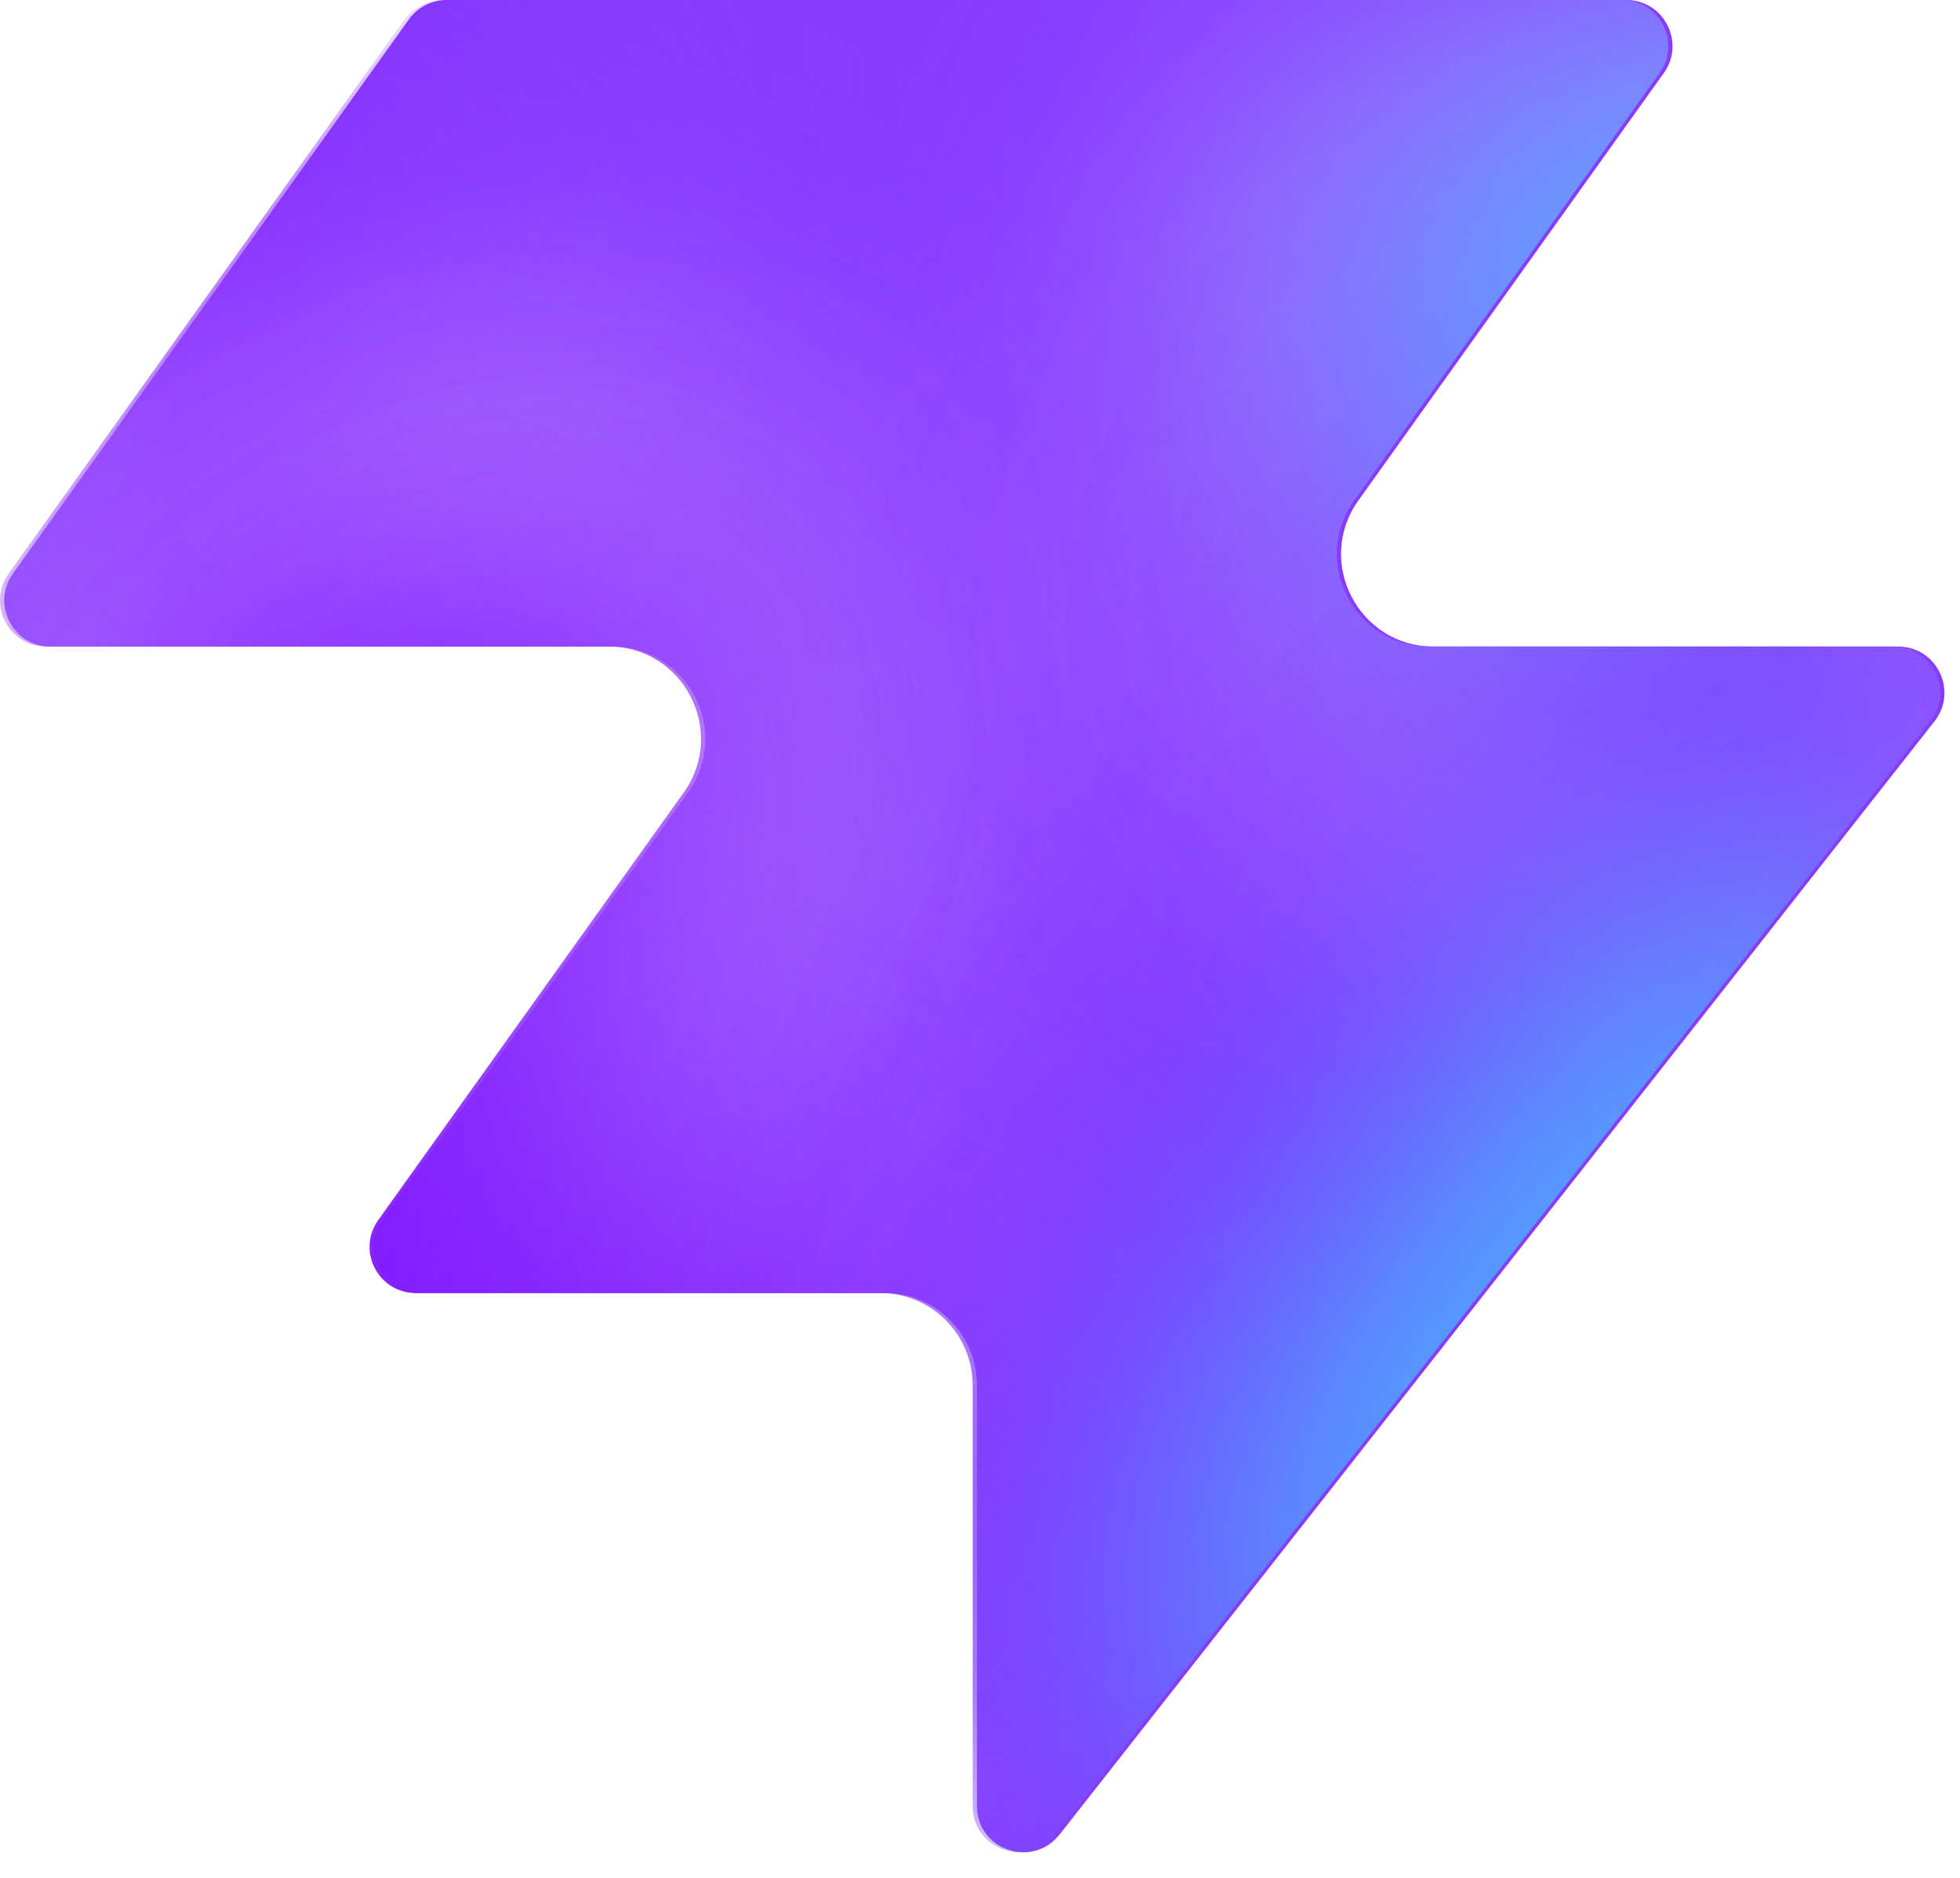
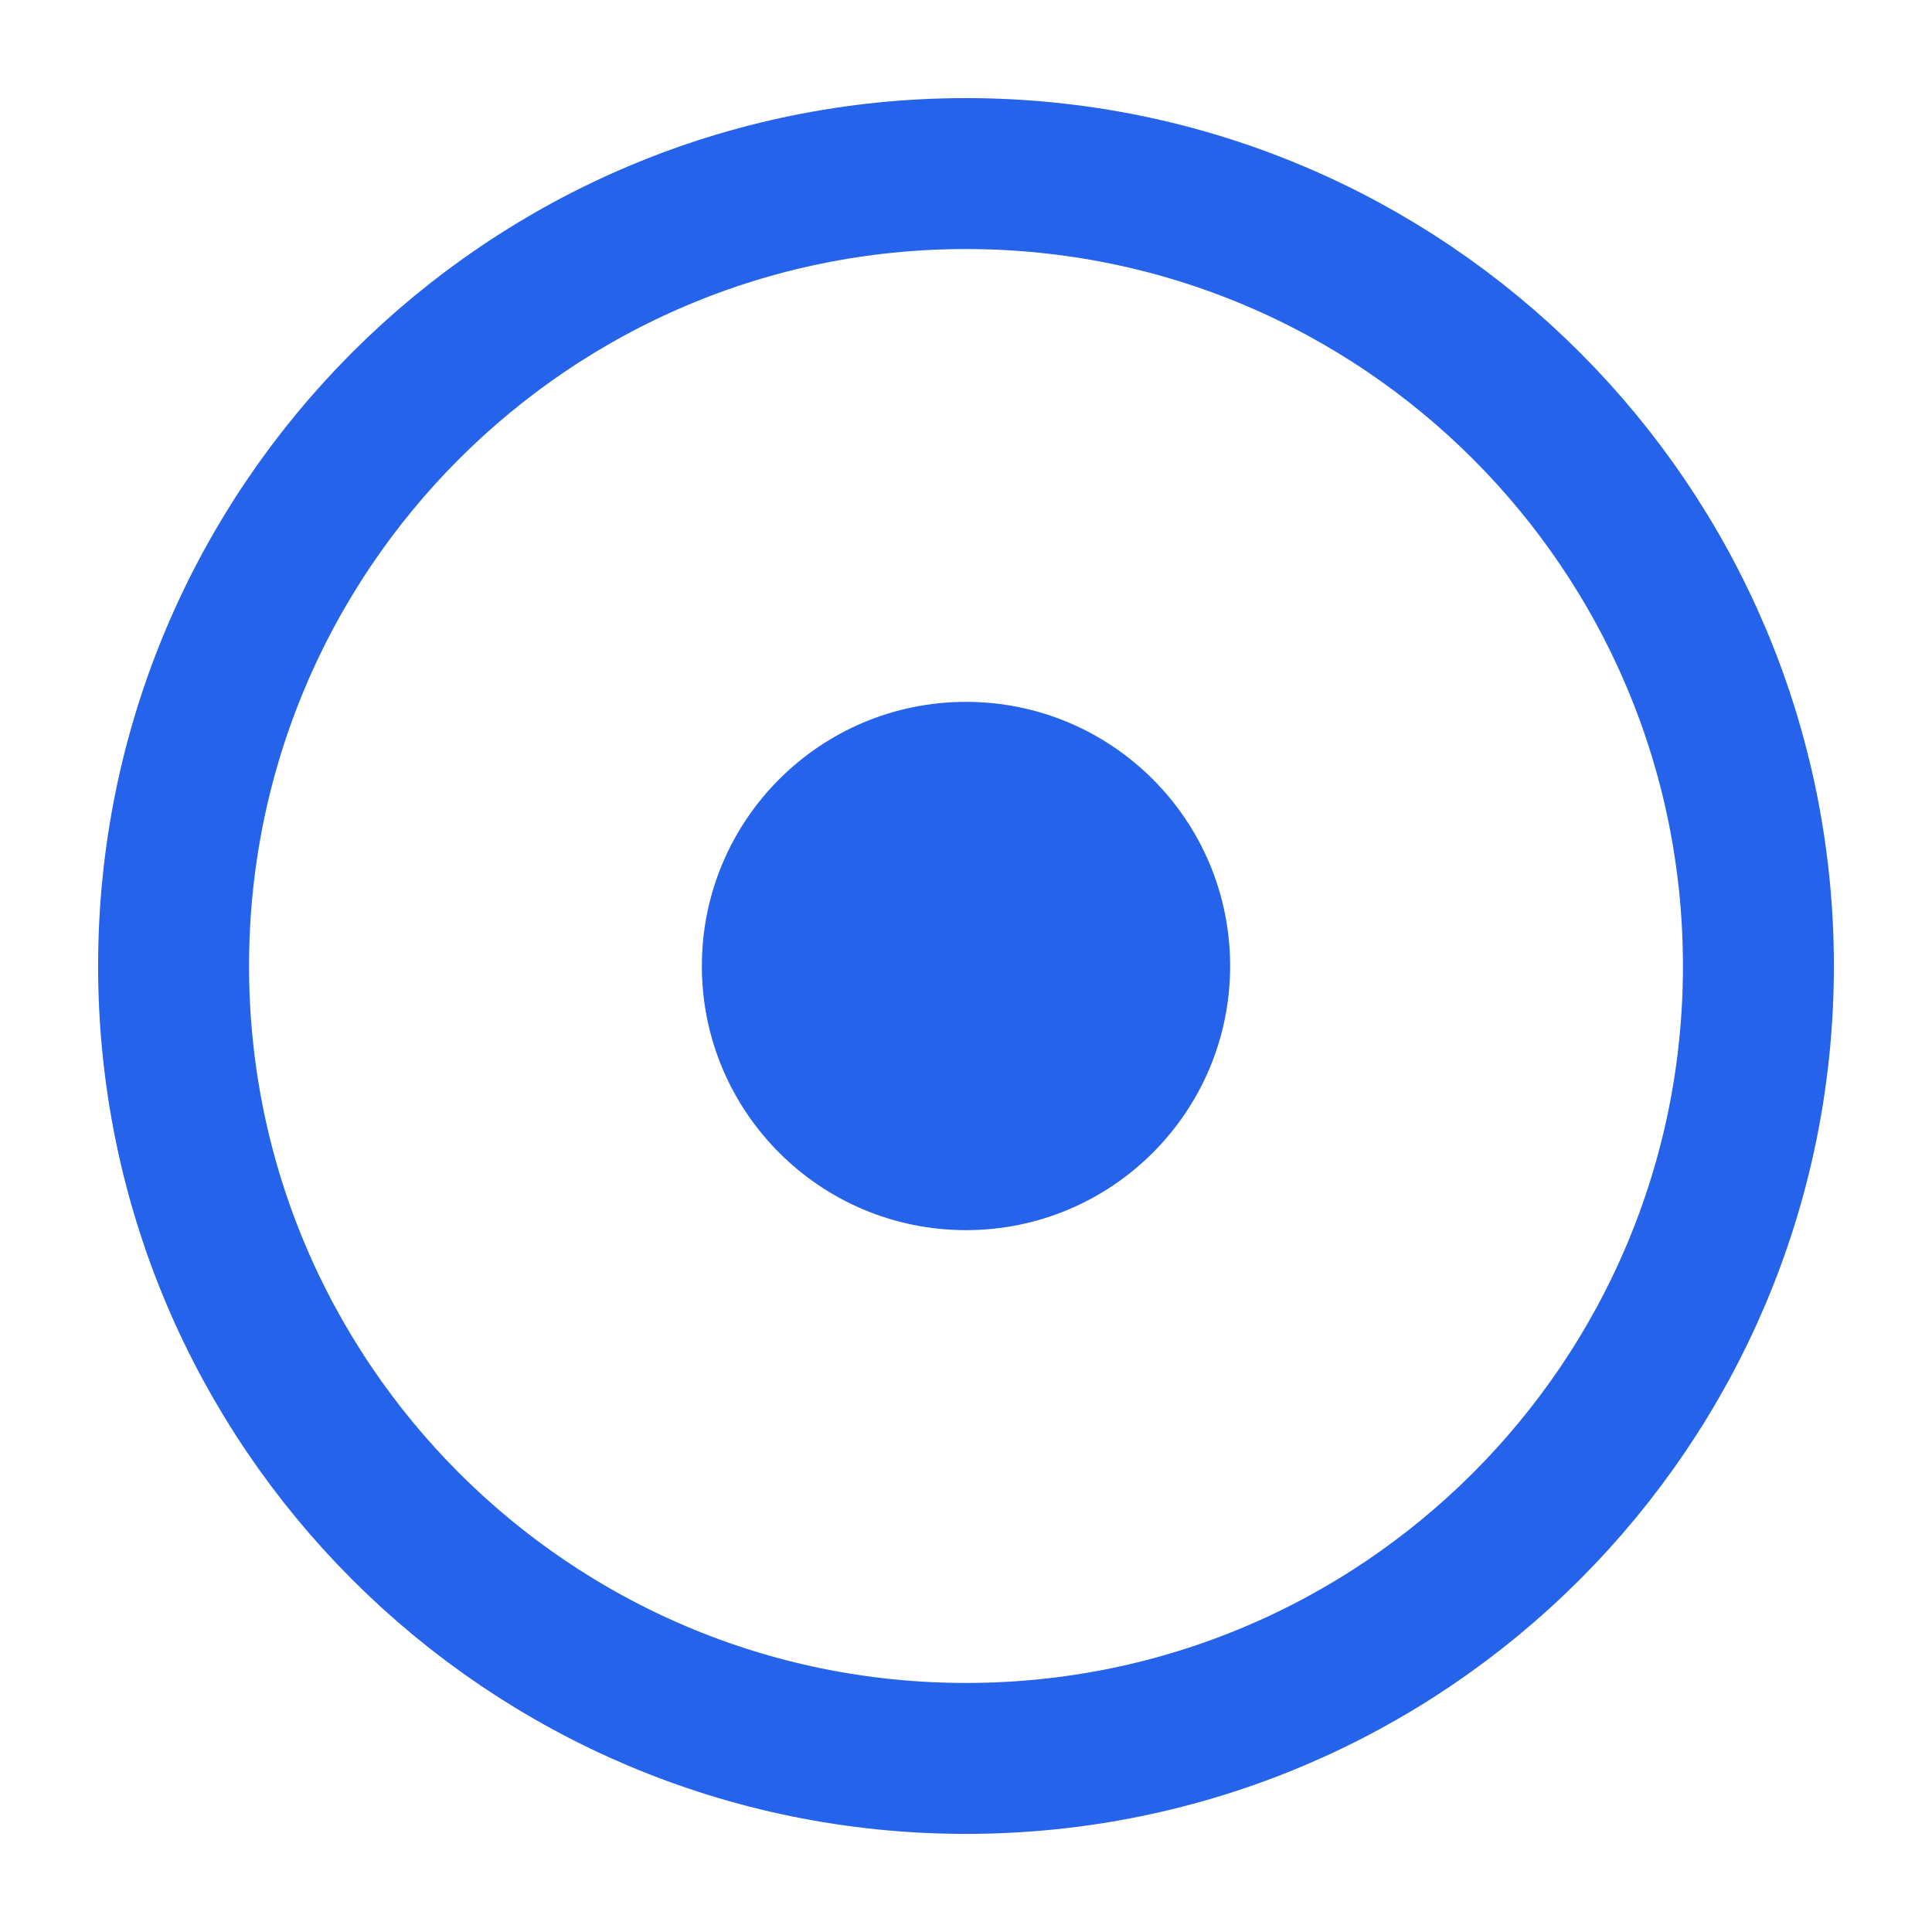
- <svg xmlns="http://www.w3.org/2000/svg" width="48" height="46" fill="none" viewBox="0 0 48 46">
-   <path fill="#863bff" d="M25.946 44.938c-.664.845-2.021.375-2.021-.698V33.937a2.26 2.26 0 0 0-2.262-2.262H10.287c-.92 0-1.456-1.04-.92-1.788l7.48-10.471c1.07-1.497 0-3.578-1.842-3.578H1.237c-.92 0-1.456-1.04-.92-1.788L10.013.474c.214-.297.556-.474.92-.474h28.894c.92 0 1.456 1.04.92 1.788l-7.48 10.471c-1.07 1.498 0 3.579 1.842 3.579h11.377c.943 0 1.473 1.088.89 1.83L25.947 44.94z" style="fill:#863bff;fill:color(display-p3 .525 .23 1);fill-opacity:1" />
-   <mask id="a" width="48" height="46" x="0" y="0" maskUnits="userSpaceOnUse" style="mask-type:alpha">
-     <path fill="#000" d="M25.842 44.938c-.664.844-2.021.375-2.021-.698V33.937a2.26 2.26 0 0 0-2.262-2.262H10.183c-.92 0-1.456-1.04-.92-1.788l7.48-10.471c1.07-1.498 0-3.579-1.842-3.579H1.133c-.92 0-1.456-1.04-.92-1.787L9.91.473c.214-.297.556-.474.92-.474h28.894c.92 0 1.456 1.04.92 1.788l-7.48 10.471c-1.07 1.498 0 3.578 1.842 3.578h11.377c.943 0 1.473 1.088.89 1.832L25.843 44.94z" style="fill:#000;fill-opacity:1" />
-   </mask>
-   <g mask="url(#a)">
-     <g filter="url(#b)">
-       <ellipse cx="5.508" cy="14.704" fill="#ede6ff" rx="5.508" ry="14.704" style="fill:#ede6ff;fill:color(display-p3 .927 .903 1);fill-opacity:1" transform="matrix(.00324 1 1 -.00324 -4.47 31.516)" />
-     </g>
-     <g filter="url(#c)">
-       <ellipse cx="10.399" cy="29.851" fill="#ede6ff" rx="10.399" ry="29.851" style="fill:#ede6ff;fill:color(display-p3 .927 .903 1);fill-opacity:1" transform="matrix(.00324 1 1 -.00324 -39.328 7.883)" />
-     </g>
-     <g filter="url(#d)">
-       <ellipse cx="5.508" cy="30.487" fill="#7e14ff" rx="5.508" ry="30.487" style="fill:#7e14ff;fill:color(display-p3 .492 .077 1);fill-opacity:1" transform="rotate(89.814 -25.913 -14.639)scale(1 -1)" />
-     </g>
-     <g filter="url(#e)">
-       <ellipse cx="5.508" cy="30.599" fill="#7e14ff" rx="5.508" ry="30.599" style="fill:#7e14ff;fill:color(display-p3 .492 .077 1);fill-opacity:1" transform="rotate(89.814 -32.644 -3.334)scale(1 -1)" />
-     </g>
-     <g filter="url(#f)">
-       <ellipse cx="5.508" cy="30.599" fill="#7e14ff" rx="5.508" ry="30.599" style="fill:#7e14ff;fill:color(display-p3 .492 .077 1);fill-opacity:1" transform="matrix(.00324 1 1 -.00324 -34.34 30.47)" />
-     </g>
-     <g filter="url(#g)">
-       <ellipse cx="14.072" cy="22.078" fill="#ede6ff" rx="14.072" ry="22.078" style="fill:#ede6ff;fill:color(display-p3 .927 .903 1);fill-opacity:1" transform="rotate(93.35 24.506 48.493)scale(-1 1)" />
-     </g>
-     <g filter="url(#h)">
-       <ellipse cx="3.47" cy="21.501" fill="#7e14ff" rx="3.47" ry="21.501" style="fill:#7e14ff;fill:color(display-p3 .492 .077 1);fill-opacity:1" transform="rotate(89.009 28.708 47.59)scale(-1 1)" />
-     </g>
-     <g filter="url(#i)">
-       <ellipse cx="3.47" cy="21.501" fill="#7e14ff" rx="3.47" ry="21.501" style="fill:#7e14ff;fill:color(display-p3 .492 .077 1);fill-opacity:1" transform="rotate(89.009 28.708 47.59)scale(-1 1)" />
-     </g>
-     <g filter="url(#j)">
-       <ellipse cx=".387" cy="8.972" fill="#7e14ff" rx="4.407" ry="29.108" style="fill:#7e14ff;fill:color(display-p3 .492 .077 1);fill-opacity:1" transform="rotate(39.51 .387 8.972)" />
-     </g>
-     <g filter="url(#k)">
-       <ellipse cx="47.523" cy="-6.092" fill="#7e14ff" rx="4.407" ry="29.108" style="fill:#7e14ff;fill:color(display-p3 .492 .077 1);fill-opacity:1" transform="rotate(37.892 47.523 -6.092)" />
-     </g>
-     <g filter="url(#l)">
-       <ellipse cx="41.412" cy="6.333" fill="#47bfff" rx="5.971" ry="9.665" style="fill:#47bfff;fill:color(display-p3 .28 .748 1);fill-opacity:1" transform="rotate(37.892 41.412 6.333)" />
-     </g>
-     <g filter="url(#m)">
-       <ellipse cx="-1.879" cy="38.332" fill="#7e14ff" rx="4.407" ry="29.108" style="fill:#7e14ff;fill:color(display-p3 .492 .077 1);fill-opacity:1" transform="rotate(37.892 -1.88 38.332)" />
-     </g>
-     <g filter="url(#n)">
-       <ellipse cx="-1.879" cy="38.332" fill="#7e14ff" rx="4.407" ry="29.108" style="fill:#7e14ff;fill:color(display-p3 .492 .077 1);fill-opacity:1" transform="rotate(37.892 -1.88 38.332)" />
-     </g>
-     <g filter="url(#o)">
-       <ellipse cx="35.651" cy="29.907" fill="#7e14ff" rx="4.407" ry="29.108" style="fill:#7e14ff;fill:color(display-p3 .492 .077 1);fill-opacity:1" transform="rotate(37.892 35.651 29.907)" />
-     </g>
-     <g filter="url(#p)">
-       <ellipse cx="38.418" cy="32.4" fill="#47bfff" rx="5.971" ry="15.297" style="fill:#47bfff;fill:color(display-p3 .28 .748 1);fill-opacity:1" transform="rotate(37.892 38.418 32.4)" />
-     </g>
-   </g>
-   <defs>
-     <filter id="b" width="60.045" height="41.654" x="-19.77" y="16.149" color-interpolation-filters="sRGB" filterUnits="userSpaceOnUse">
-       <feFlood flood-opacity="0" result="BackgroundImageFix" />
-       <feBlend in="SourceGraphic" in2="BackgroundImageFix" result="shape" />
-       <feGaussianBlur result="effect1_foregroundBlur_2002_17158" stdDeviation="7.659" />
-     </filter>
-     <filter id="c" width="90.34" height="51.437" x="-54.613" y="-7.533" color-interpolation-filters="sRGB" filterUnits="userSpaceOnUse">
-       <feFlood flood-opacity="0" result="BackgroundImageFix" />
-       <feBlend in="SourceGraphic" in2="BackgroundImageFix" result="shape" />
-       <feGaussianBlur result="effect1_foregroundBlur_2002_17158" stdDeviation="7.659" />
-     </filter>
-     <filter id="d" width="79.355" height="29.4" x="-49.64" y="2.03" color-interpolation-filters="sRGB" filterUnits="userSpaceOnUse">
-       <feFlood flood-opacity="0" result="BackgroundImageFix" />
-       <feBlend in="SourceGraphic" in2="BackgroundImageFix" result="shape" />
-       <feGaussianBlur result="effect1_foregroundBlur_2002_17158" stdDeviation="4.596" />
-     </filter>
-     <filter id="e" width="79.579" height="29.4" x="-45.045" y="20.029" color-interpolation-filters="sRGB" filterUnits="userSpaceOnUse">
-       <feFlood flood-opacity="0" result="BackgroundImageFix" />
-       <feBlend in="SourceGraphic" in2="BackgroundImageFix" result="shape" />
-       <feGaussianBlur result="effect1_foregroundBlur_2002_17158" stdDeviation="4.596" />
-     </filter>
-     <filter id="f" width="79.579" height="29.4" x="-43.513" y="21.178" color-interpolation-filters="sRGB" filterUnits="userSpaceOnUse">
-       <feFlood flood-opacity="0" result="BackgroundImageFix" />
-       <feBlend in="SourceGraphic" in2="BackgroundImageFix" result="shape" />
-       <feGaussianBlur result="effect1_foregroundBlur_2002_17158" stdDeviation="4.596" />
-     </filter>
-     <filter id="g" width="74.749" height="58.852" x="15.756" y="-17.901" color-interpolation-filters="sRGB" filterUnits="userSpaceOnUse">
-       <feFlood flood-opacity="0" result="BackgroundImageFix" />
-       <feBlend in="SourceGraphic" in2="BackgroundImageFix" result="shape" />
-       <feGaussianBlur result="effect1_foregroundBlur_2002_17158" stdDeviation="7.659" />
-     </filter>
-     <filter id="h" width="61.377" height="25.362" x="23.548" y="2.284" color-interpolation-filters="sRGB" filterUnits="userSpaceOnUse">
-       <feFlood flood-opacity="0" result="BackgroundImageFix" />
-       <feBlend in="SourceGraphic" in2="BackgroundImageFix" result="shape" />
-       <feGaussianBlur result="effect1_foregroundBlur_2002_17158" stdDeviation="4.596" />
-     </filter>
-     <filter id="i" width="61.377" height="25.362" x="23.548" y="2.284" color-interpolation-filters="sRGB" filterUnits="userSpaceOnUse">
-       <feFlood flood-opacity="0" result="BackgroundImageFix" />
-       <feBlend in="SourceGraphic" in2="BackgroundImageFix" result="shape" />
-       <feGaussianBlur result="effect1_foregroundBlur_2002_17158" stdDeviation="4.596" />
-     </filter>
-     <filter id="j" width="56.045" height="63.649" x="-27.636" y="-22.853" color-interpolation-filters="sRGB" filterUnits="userSpaceOnUse">
-       <feFlood flood-opacity="0" result="BackgroundImageFix" />
-       <feBlend in="SourceGraphic" in2="BackgroundImageFix" result="shape" />
-       <feGaussianBlur result="effect1_foregroundBlur_2002_17158" stdDeviation="4.596" />
-     </filter>
-     <filter id="k" width="54.814" height="64.646" x="20.116" y="-38.415" color-interpolation-filters="sRGB" filterUnits="userSpaceOnUse">
-       <feFlood flood-opacity="0" result="BackgroundImageFix" />
-       <feBlend in="SourceGraphic" in2="BackgroundImageFix" result="shape" />
-       <feGaussianBlur result="effect1_foregroundBlur_2002_17158" stdDeviation="4.596" />
-     </filter>
-     <filter id="l" width="33.541" height="35.313" x="24.641" y="-11.323" color-interpolation-filters="sRGB" filterUnits="userSpaceOnUse">
-       <feFlood flood-opacity="0" result="BackgroundImageFix" />
-       <feBlend in="SourceGraphic" in2="BackgroundImageFix" result="shape" />
-       <feGaussianBlur result="effect1_foregroundBlur_2002_17158" stdDeviation="4.596" />
-     </filter>
-     <filter id="m" width="54.814" height="64.646" x="-29.286" y="6.009" color-interpolation-filters="sRGB" filterUnits="userSpaceOnUse">
-       <feFlood flood-opacity="0" result="BackgroundImageFix" />
-       <feBlend in="SourceGraphic" in2="BackgroundImageFix" result="shape" />
-       <feGaussianBlur result="effect1_foregroundBlur_2002_17158" stdDeviation="4.596" />
-     </filter>
-     <filter id="n" width="54.814" height="64.646" x="-29.286" y="6.009" color-interpolation-filters="sRGB" filterUnits="userSpaceOnUse">
-       <feFlood flood-opacity="0" result="BackgroundImageFix" />
-       <feBlend in="SourceGraphic" in2="BackgroundImageFix" result="shape" />
-       <feGaussianBlur result="effect1_foregroundBlur_2002_17158" stdDeviation="4.596" />
-     </filter>
-     <filter id="o" width="54.814" height="64.646" x="8.244" y="-2.416" color-interpolation-filters="sRGB" filterUnits="userSpaceOnUse">
-       <feFlood flood-opacity="0" result="BackgroundImageFix" />
-       <feBlend in="SourceGraphic" in2="BackgroundImageFix" result="shape" />
-       <feGaussianBlur result="effect1_foregroundBlur_2002_17158" stdDeviation="4.596" />
-     </filter>
-     <filter id="p" width="39.409" height="43.623" x="18.713" y="10.588" color-interpolation-filters="sRGB" filterUnits="userSpaceOnUse">
-       <feFlood flood-opacity="0" result="BackgroundImageFix" />
-       <feBlend in="SourceGraphic" in2="BackgroundImageFix" result="shape" />
-       <feGaussianBlur result="effect1_foregroundBlur_2002_17158" stdDeviation="4.596" />
-     </filter>
-   </defs>
+ <svg xmlns="http://www.w3.org/2000/svg" viewBox="0 0 512 512" width="100%" height="100%">
+   <circle cx="256" cy="256" r="210" stroke="#2663eb" stroke-width="40" fill="none" />
+   <circle cx="256" cy="256" r="70" fill="#2663eb" />
</svg>
